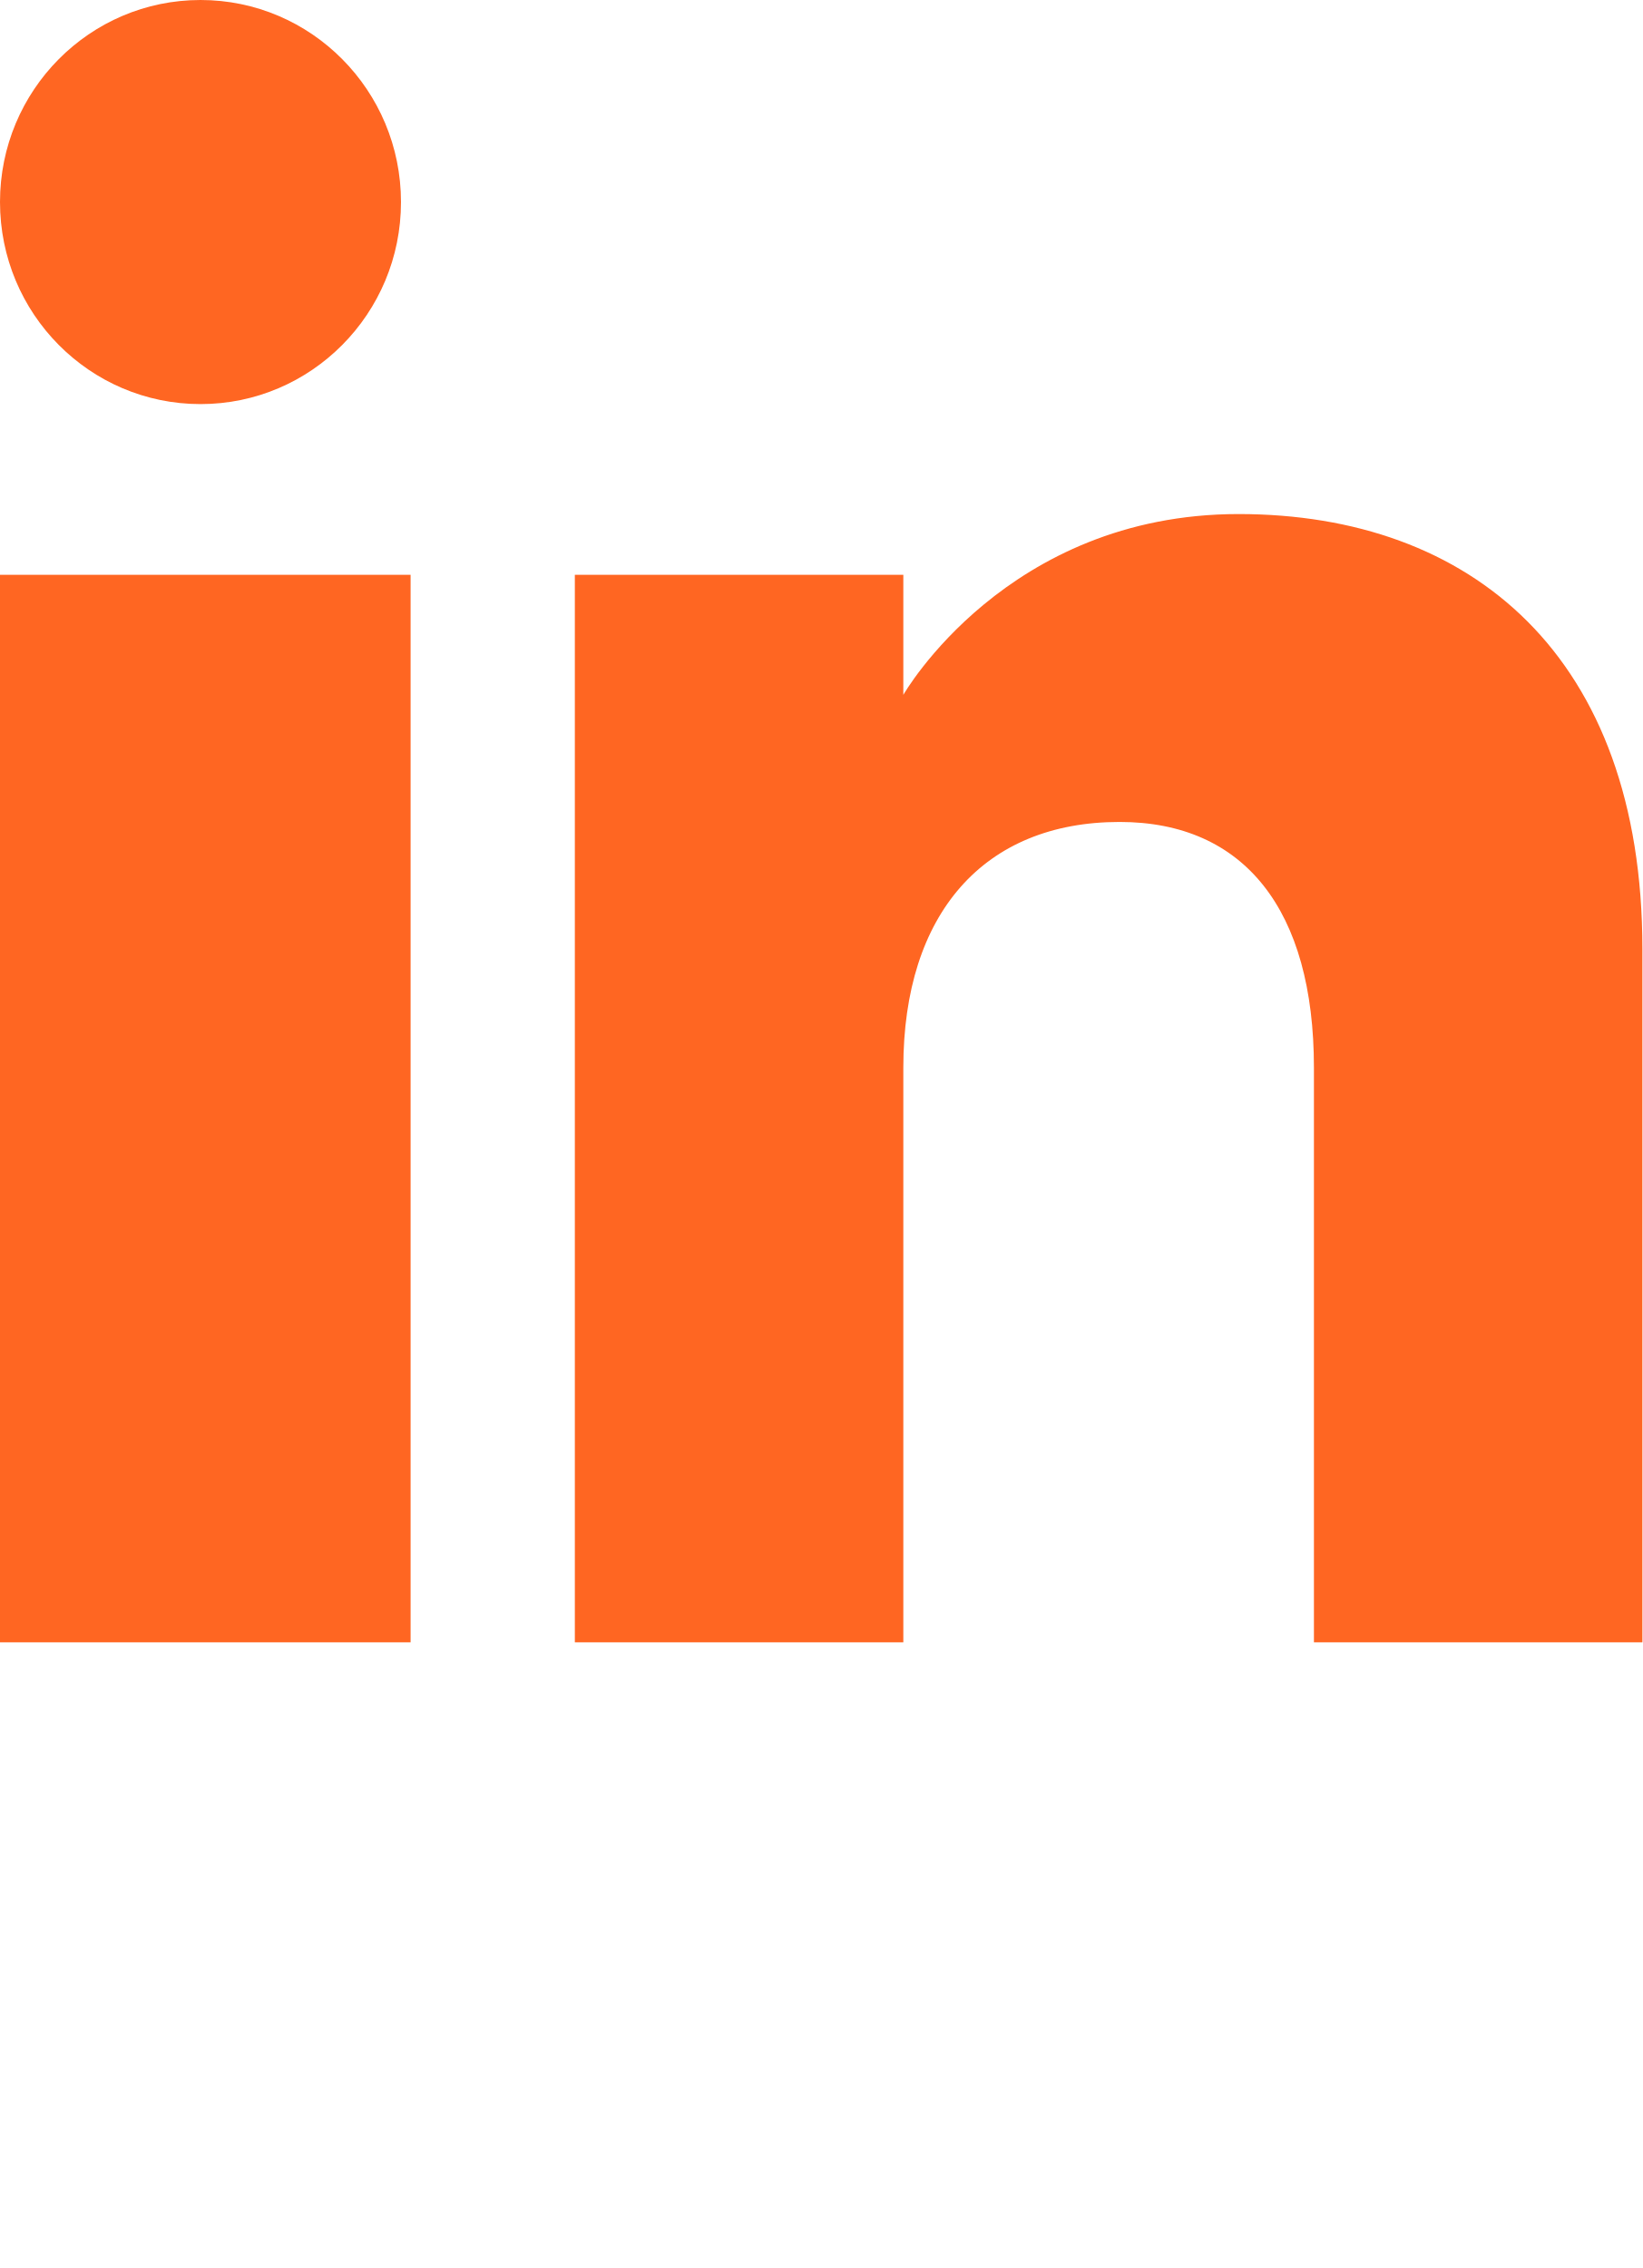
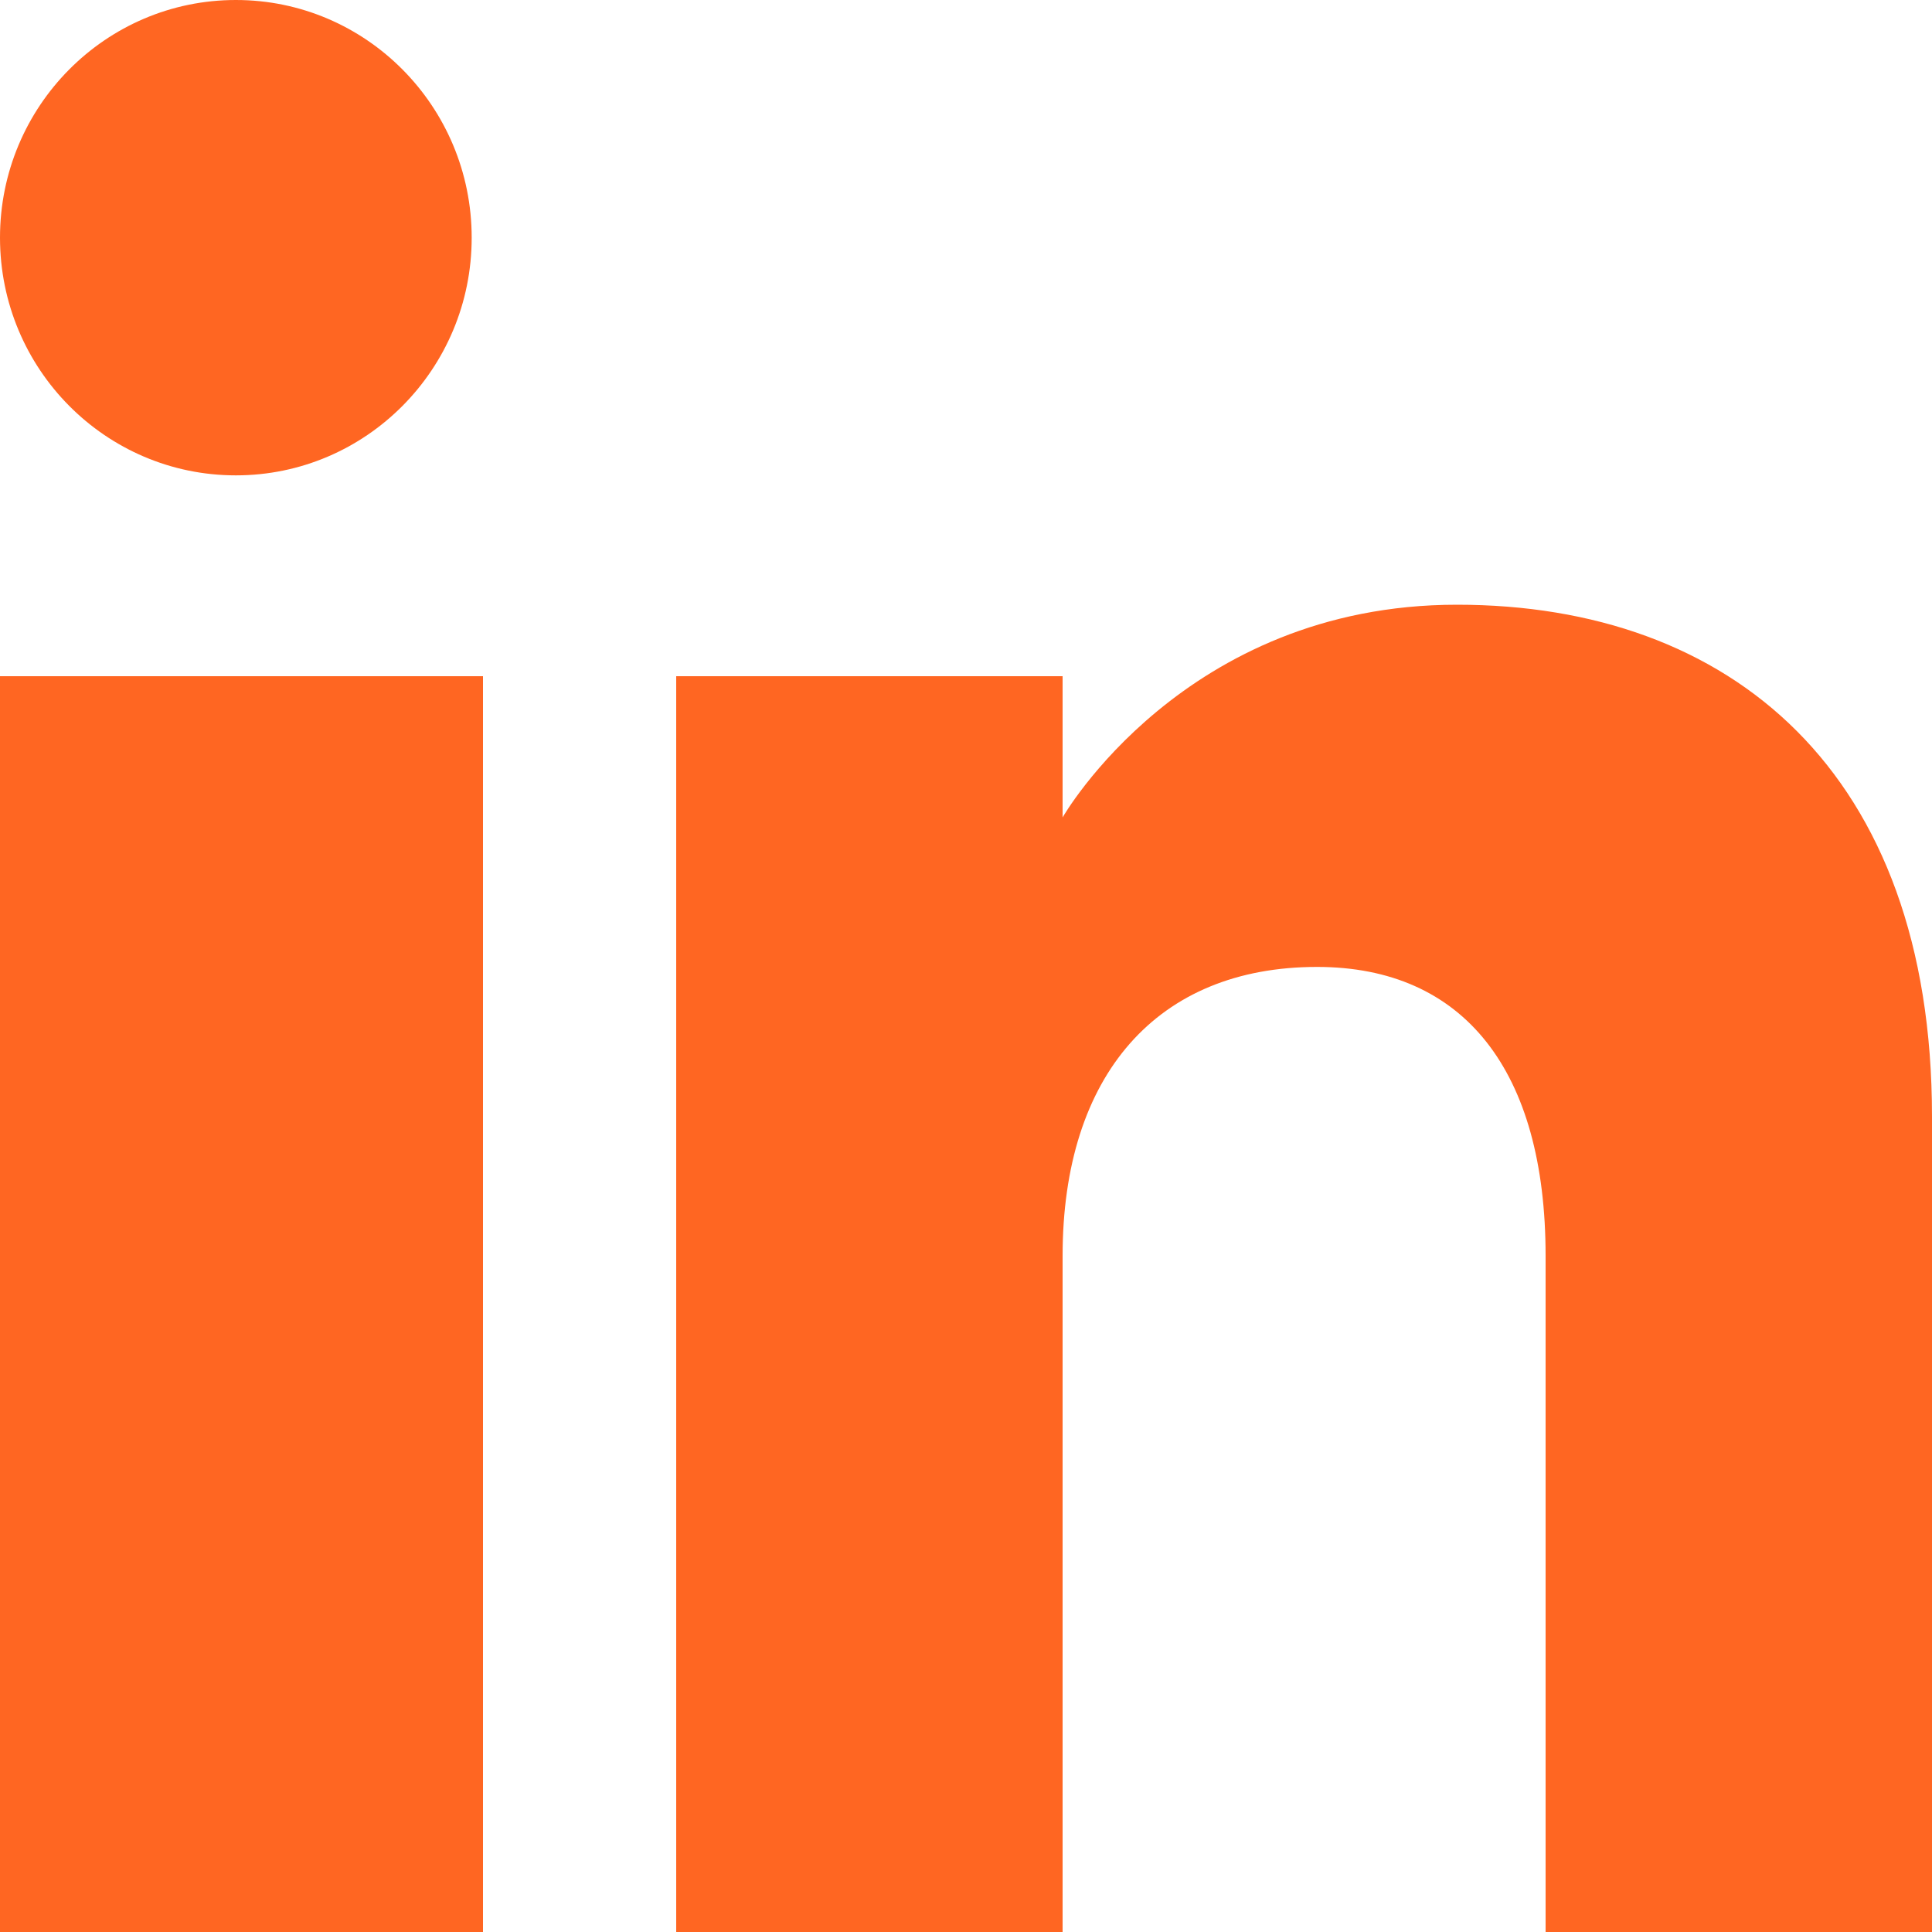
- <svg xmlns="http://www.w3.org/2000/svg" width="42" height="58" viewBox="0 0 42 58" fill="none">
+ <svg xmlns="http://www.w3.org/2000/svg" width="42" height="42" viewBox="0 0 42 42" fill="none">
  <path fill-rule="evenodd" clip-rule="evenodd" d="M42 42H33.6V27.302C33.6 23.27 31.821 21.02 28.631 21.02C25.16 21.02 23.1 23.364 23.1 27.302V42H14.7V14.7H23.1V17.77C23.1 17.77 25.735 13.146 31.674 13.146C37.615 13.146 42 16.771 42 24.272V42ZM5.128 10.334C2.295 10.334 0 8.02 0 5.166C0 2.314 2.295 0 5.128 0C7.959 0 10.254 2.314 10.254 5.166C10.256 8.02 7.959 10.334 5.128 10.334ZM0 42H10.5V14.7H0V42Z" fill="#FF6622" />
</svg>
